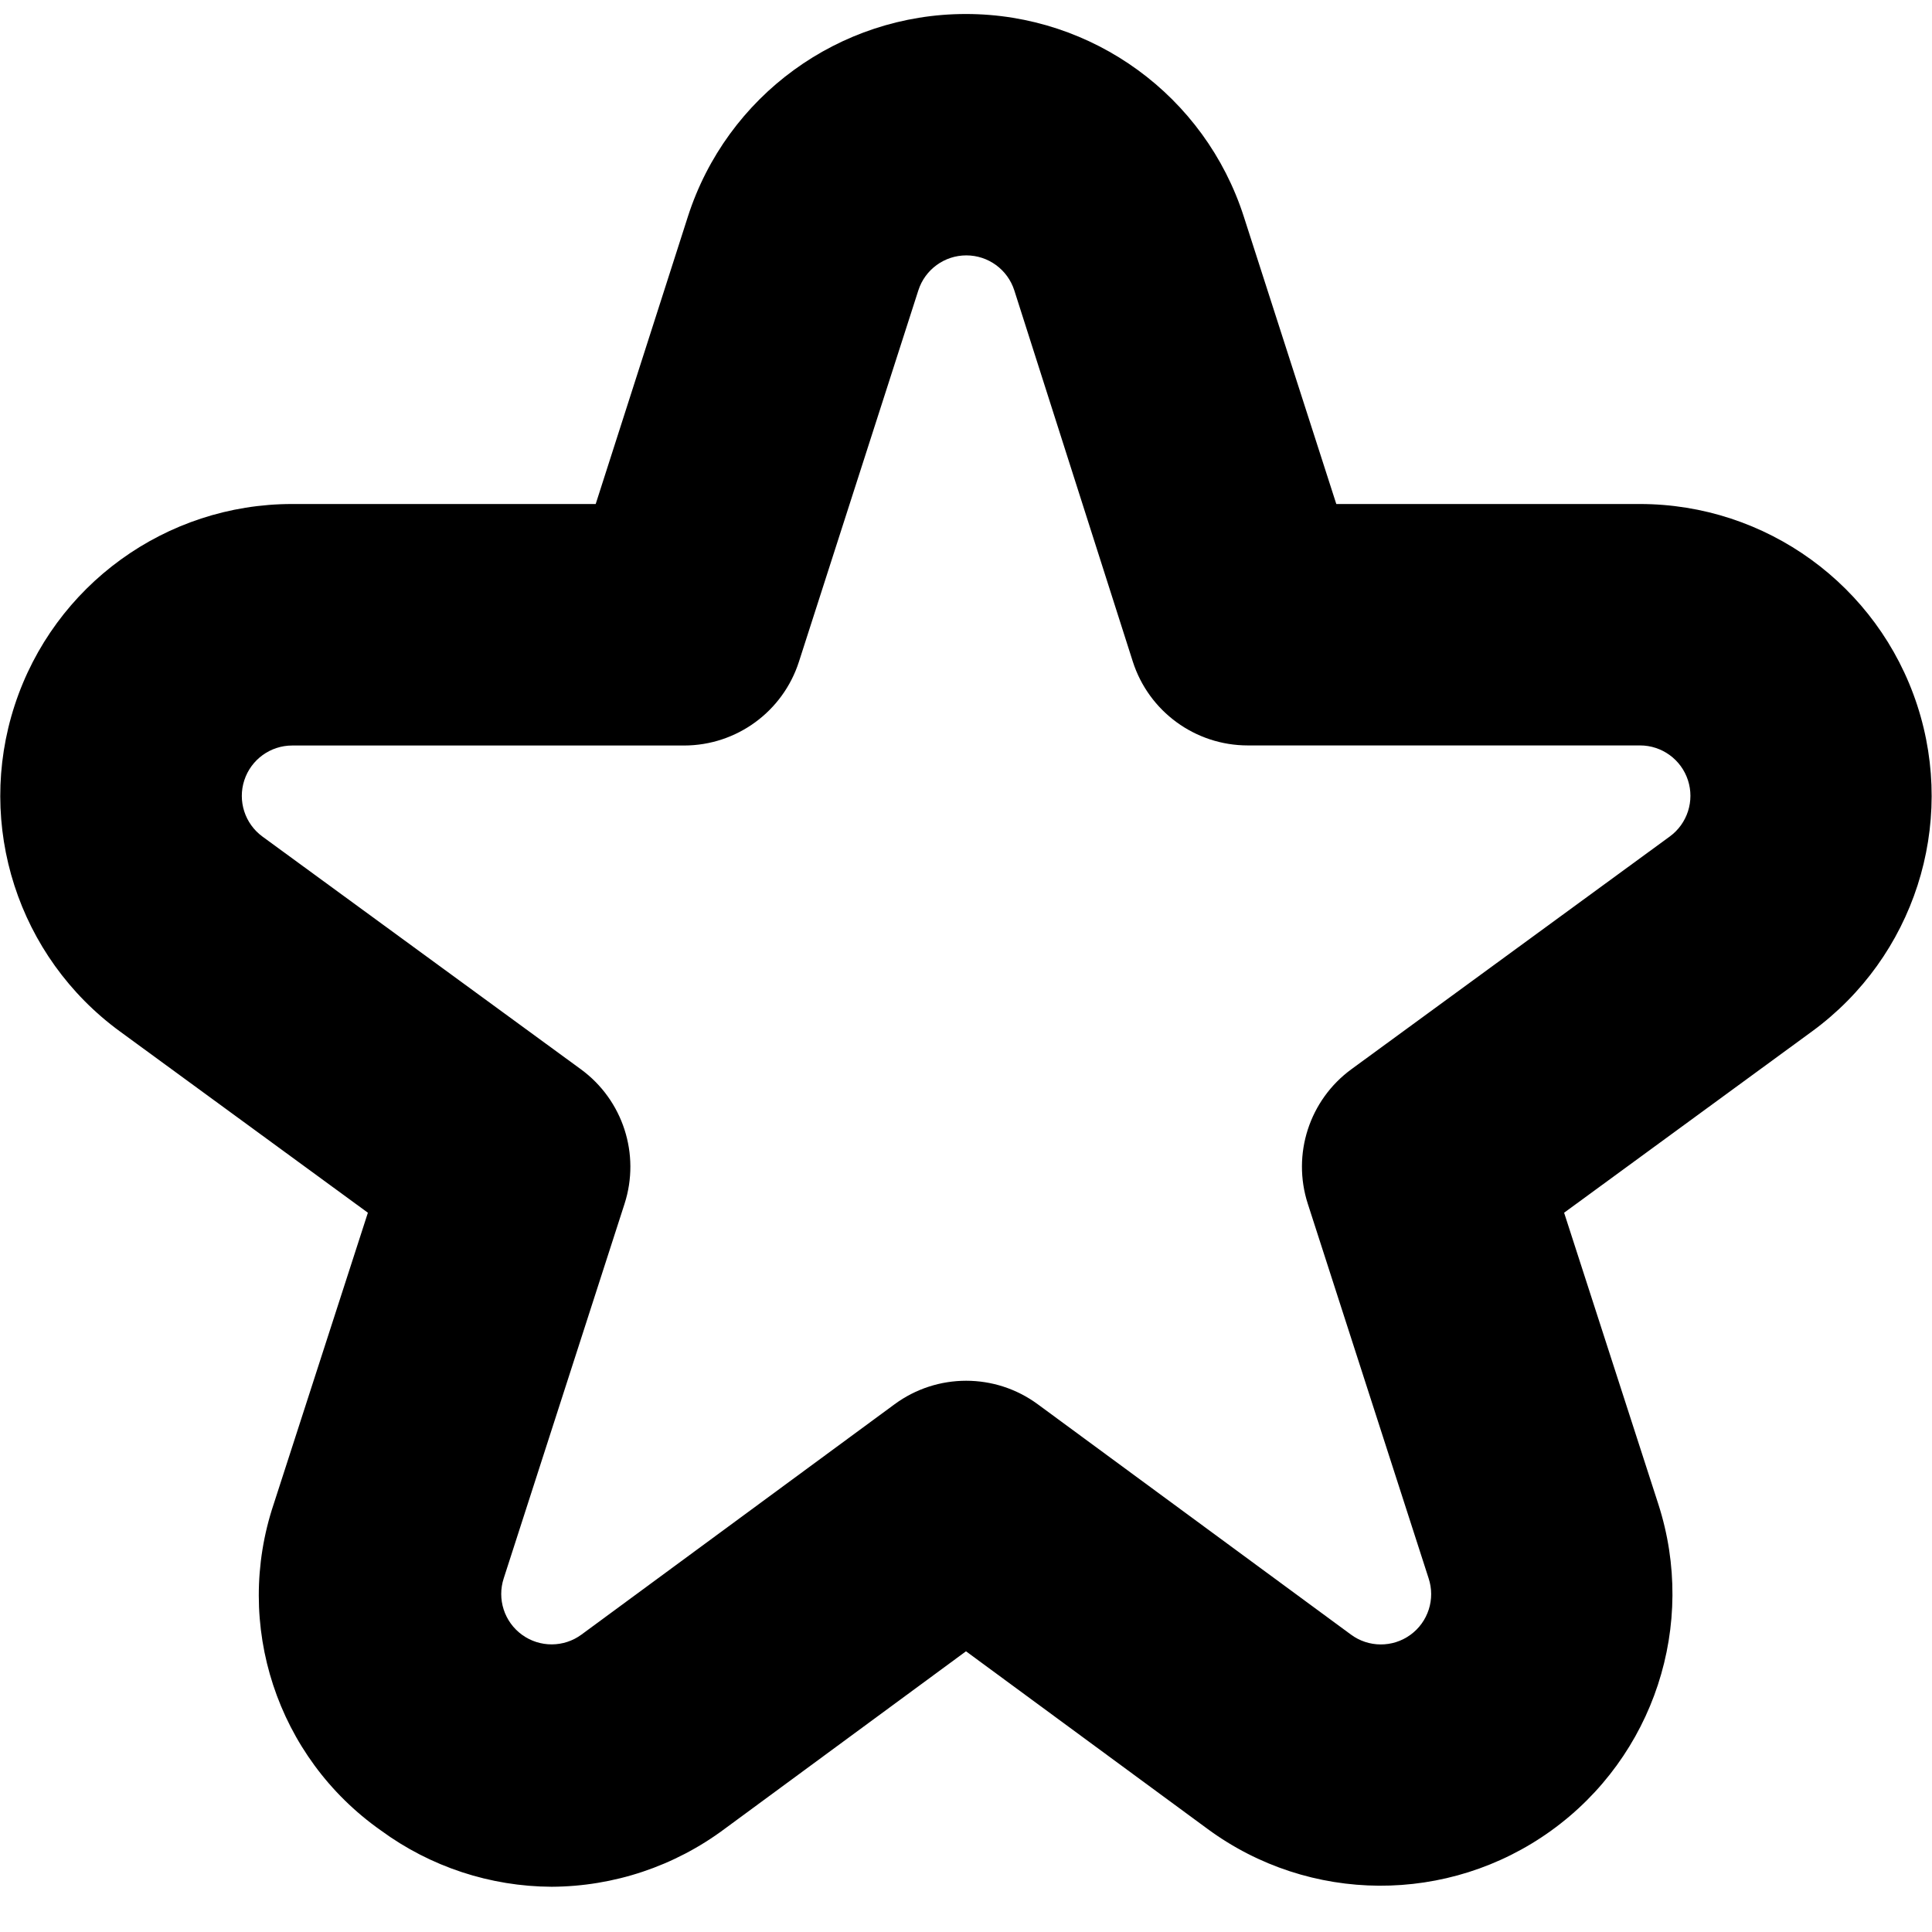
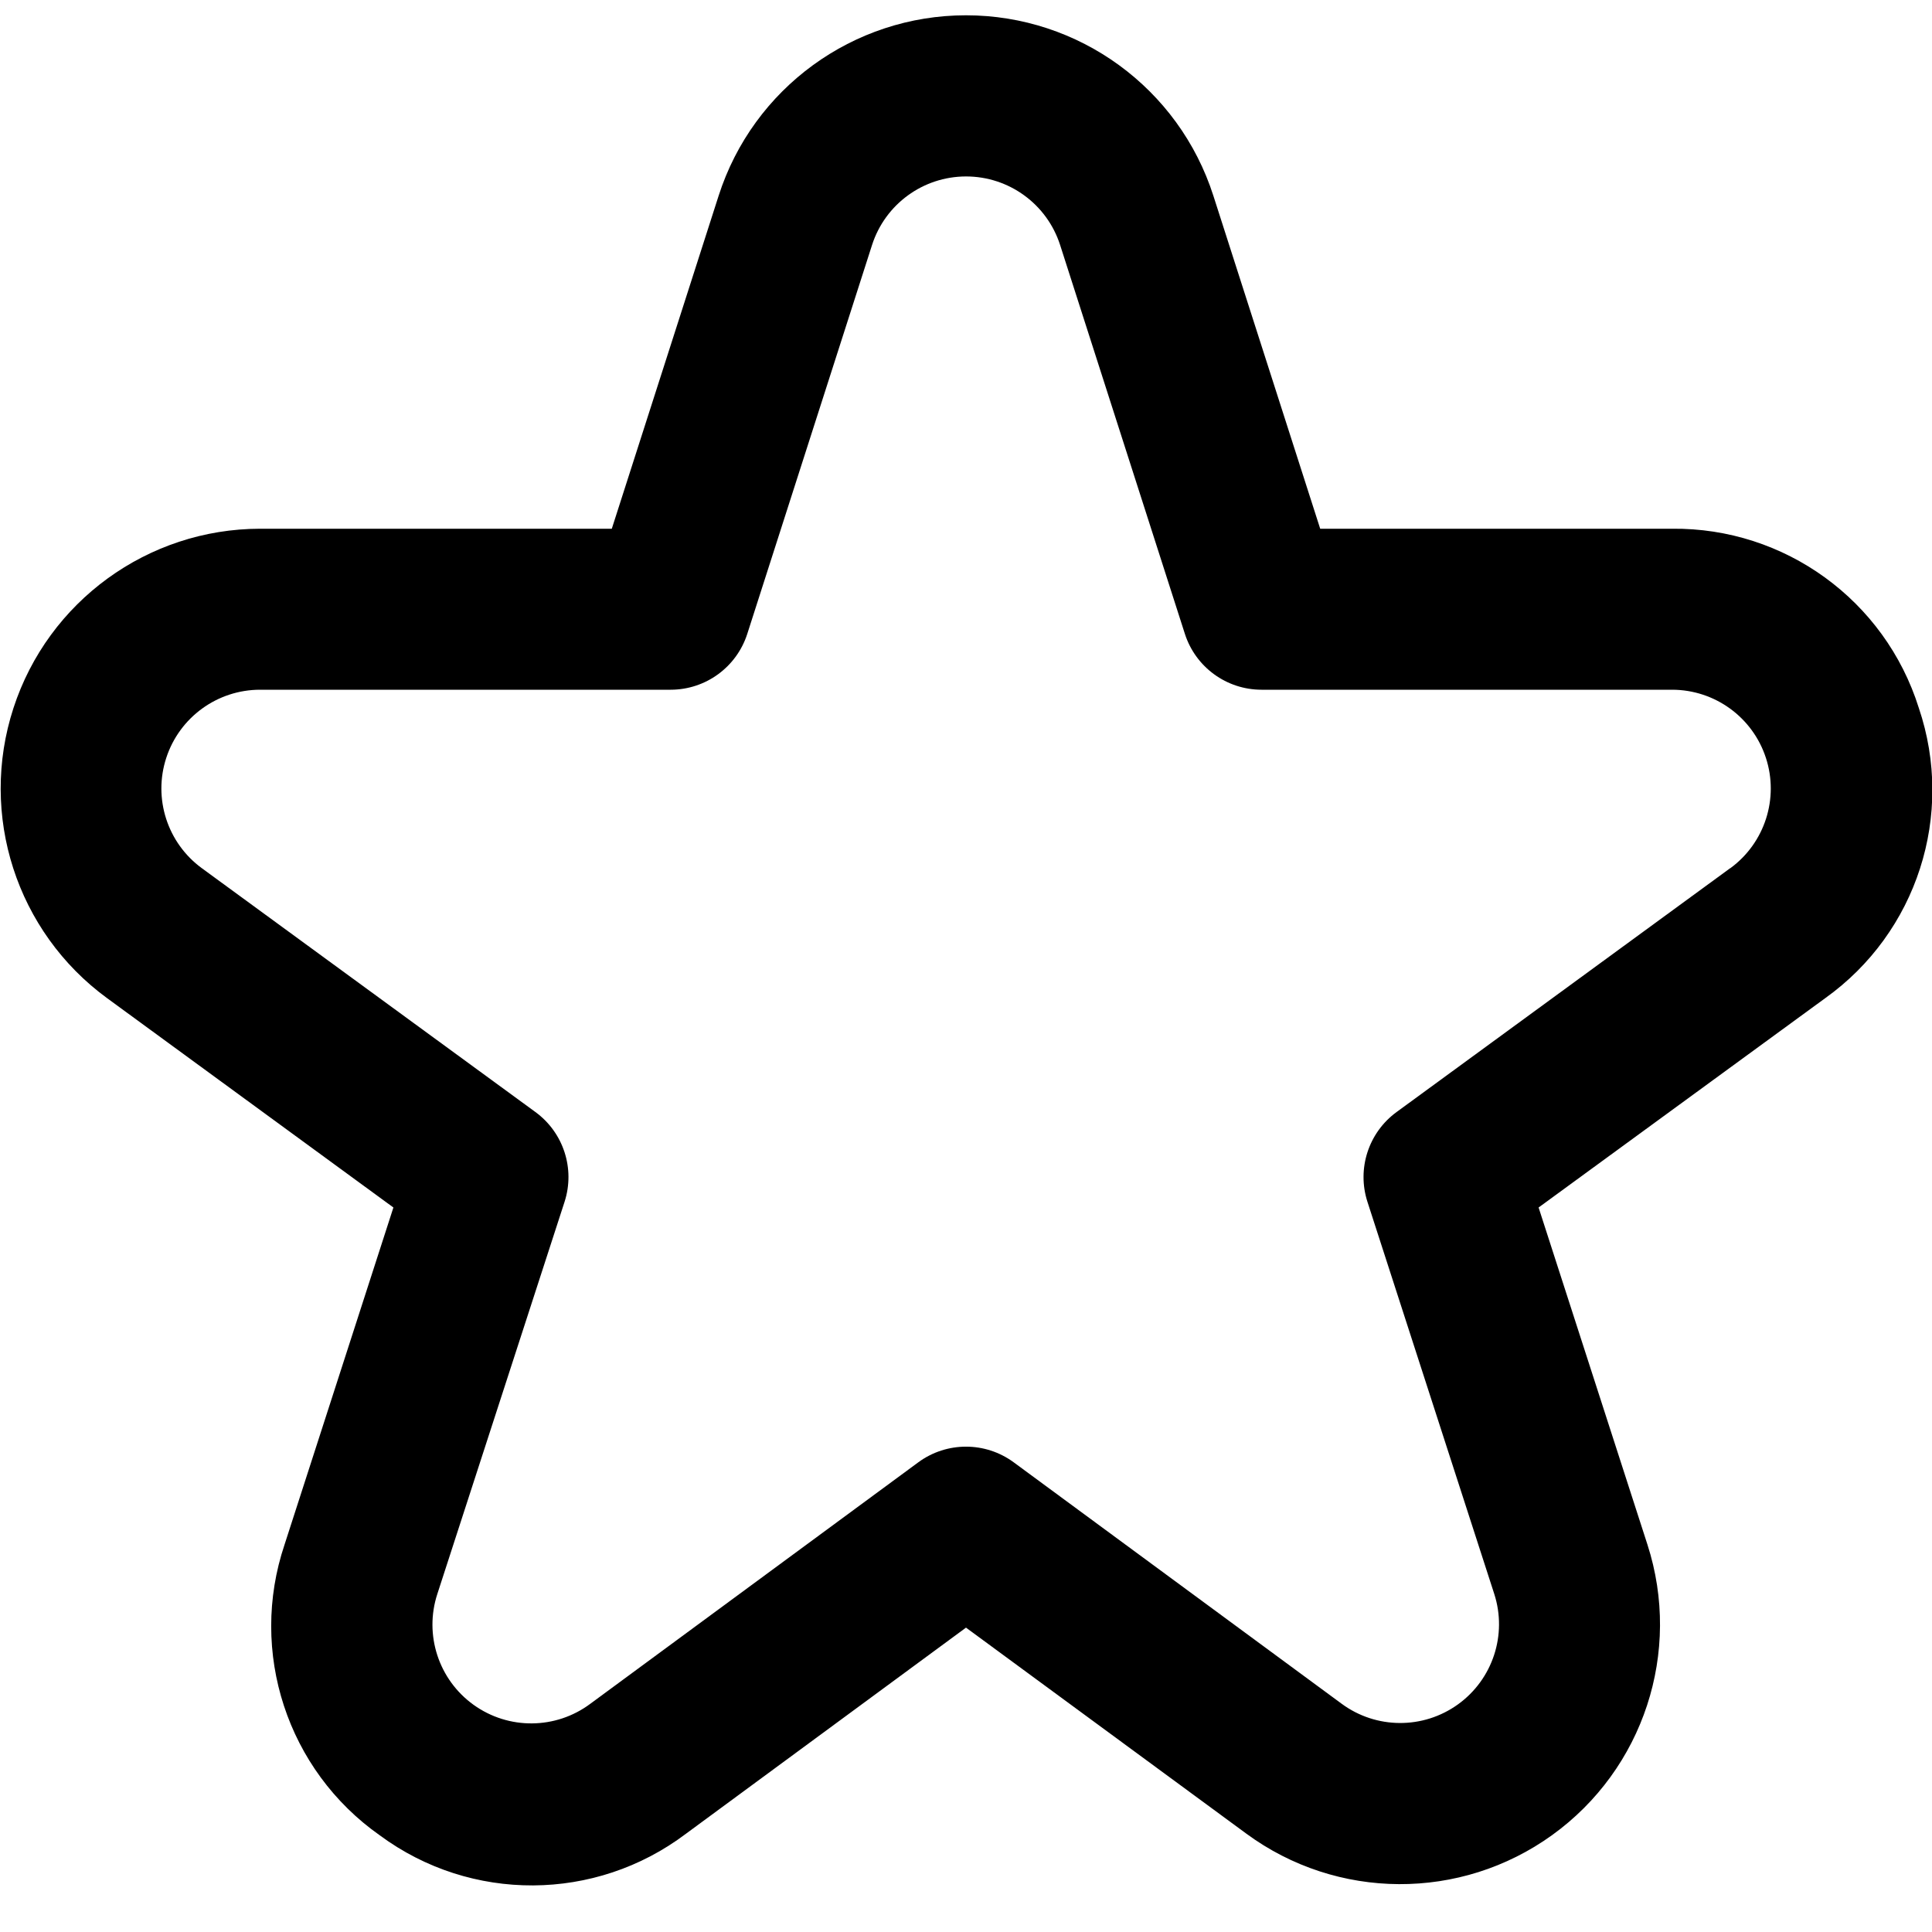
- <svg xmlns="http://www.w3.org/2000/svg" id="Bold" viewBox="0 0 24 24" width="512" height="512">
-   <path d="M6.852,23.438a3.612,3.612,0,0,1-2.121-.7A3.57,3.57,0,0,1,3.4,18.684L4.57,15.065,1.49,12.813A3.625,3.625,0,0,1,3.63,6.261H7.4l1.145-3.57a3.627,3.627,0,0,1,6.906,0h0L16.6,6.261H20.37a3.625,3.625,0,0,1,2.139,6.552L19.43,15.065,20.6,18.684A3.626,3.626,0,0,1,15,22.719l-3-2.206L9,22.72A3.619,3.619,0,0,1,6.852,23.438ZM3.63,9.261a.626.626,0,0,0-.37,1.131l3.956,2.891a1.5,1.5,0,0,1,.542,1.672l-1.5,4.65a.626.626,0,0,0,.966.7l3.889-2.861a1.5,1.5,0,0,1,1.778,0l3.889,2.86a.625.625,0,0,0,.966-.7l-1.5-4.65a1.5,1.5,0,0,1,.542-1.672l3.955-2.891a.626.626,0,0,0-.369-1.131H15.5a1.5,1.5,0,0,1-1.428-1.042L12.6,3.607a.626.626,0,0,0-1.192,0L9.925,8.219A1.5,1.5,0,0,1,8.5,9.261Z" />
+ <svg xmlns="http://www.w3.org/2000/svg" id="Outline" viewBox="0 0 24 24" width="512" height="512">
+   <path d="M23.836,8.794a3.179,3.179,0,0,0-3.067-2.226H16.4L15.073,2.432a3.227,3.227,0,0,0-6.146,0L7.6,6.568H3.231a3.227,3.227,0,0,0-1.9,5.832L4.887,15,3.535,19.187A3.178,3.178,0,0,0,4.719,22.8a3.177,3.177,0,0,0,3.8-.019L12,20.219l3.482,2.559a3.227,3.227,0,0,0,4.983-3.591L19.113,15l3.56-2.6A3.177,3.177,0,0,0,23.836,8.794Zm-2.343,1.991-4.144,3.029a1,1,0,0,0-.362,1.116L18.562,19.8a1.227,1.227,0,0,1-1.895,1.365l-4.075-3a1,1,0,0,0-1.184,0l-4.075,3a1.227,1.227,0,0,1-1.9-1.365L7.013,14.93a1,1,0,0,0-.362-1.116L2.507,10.785a1.227,1.227,0,0,1,.724-2.217h5.1a1,1,0,0,0,.952-.694l1.55-4.831a1.227,1.227,0,0,1,2.336,0l1.55,4.831a1,1,0,0,0,.952.694h5.1a1.227,1.227,0,0,1,.724,2.217Z" />
</svg>
